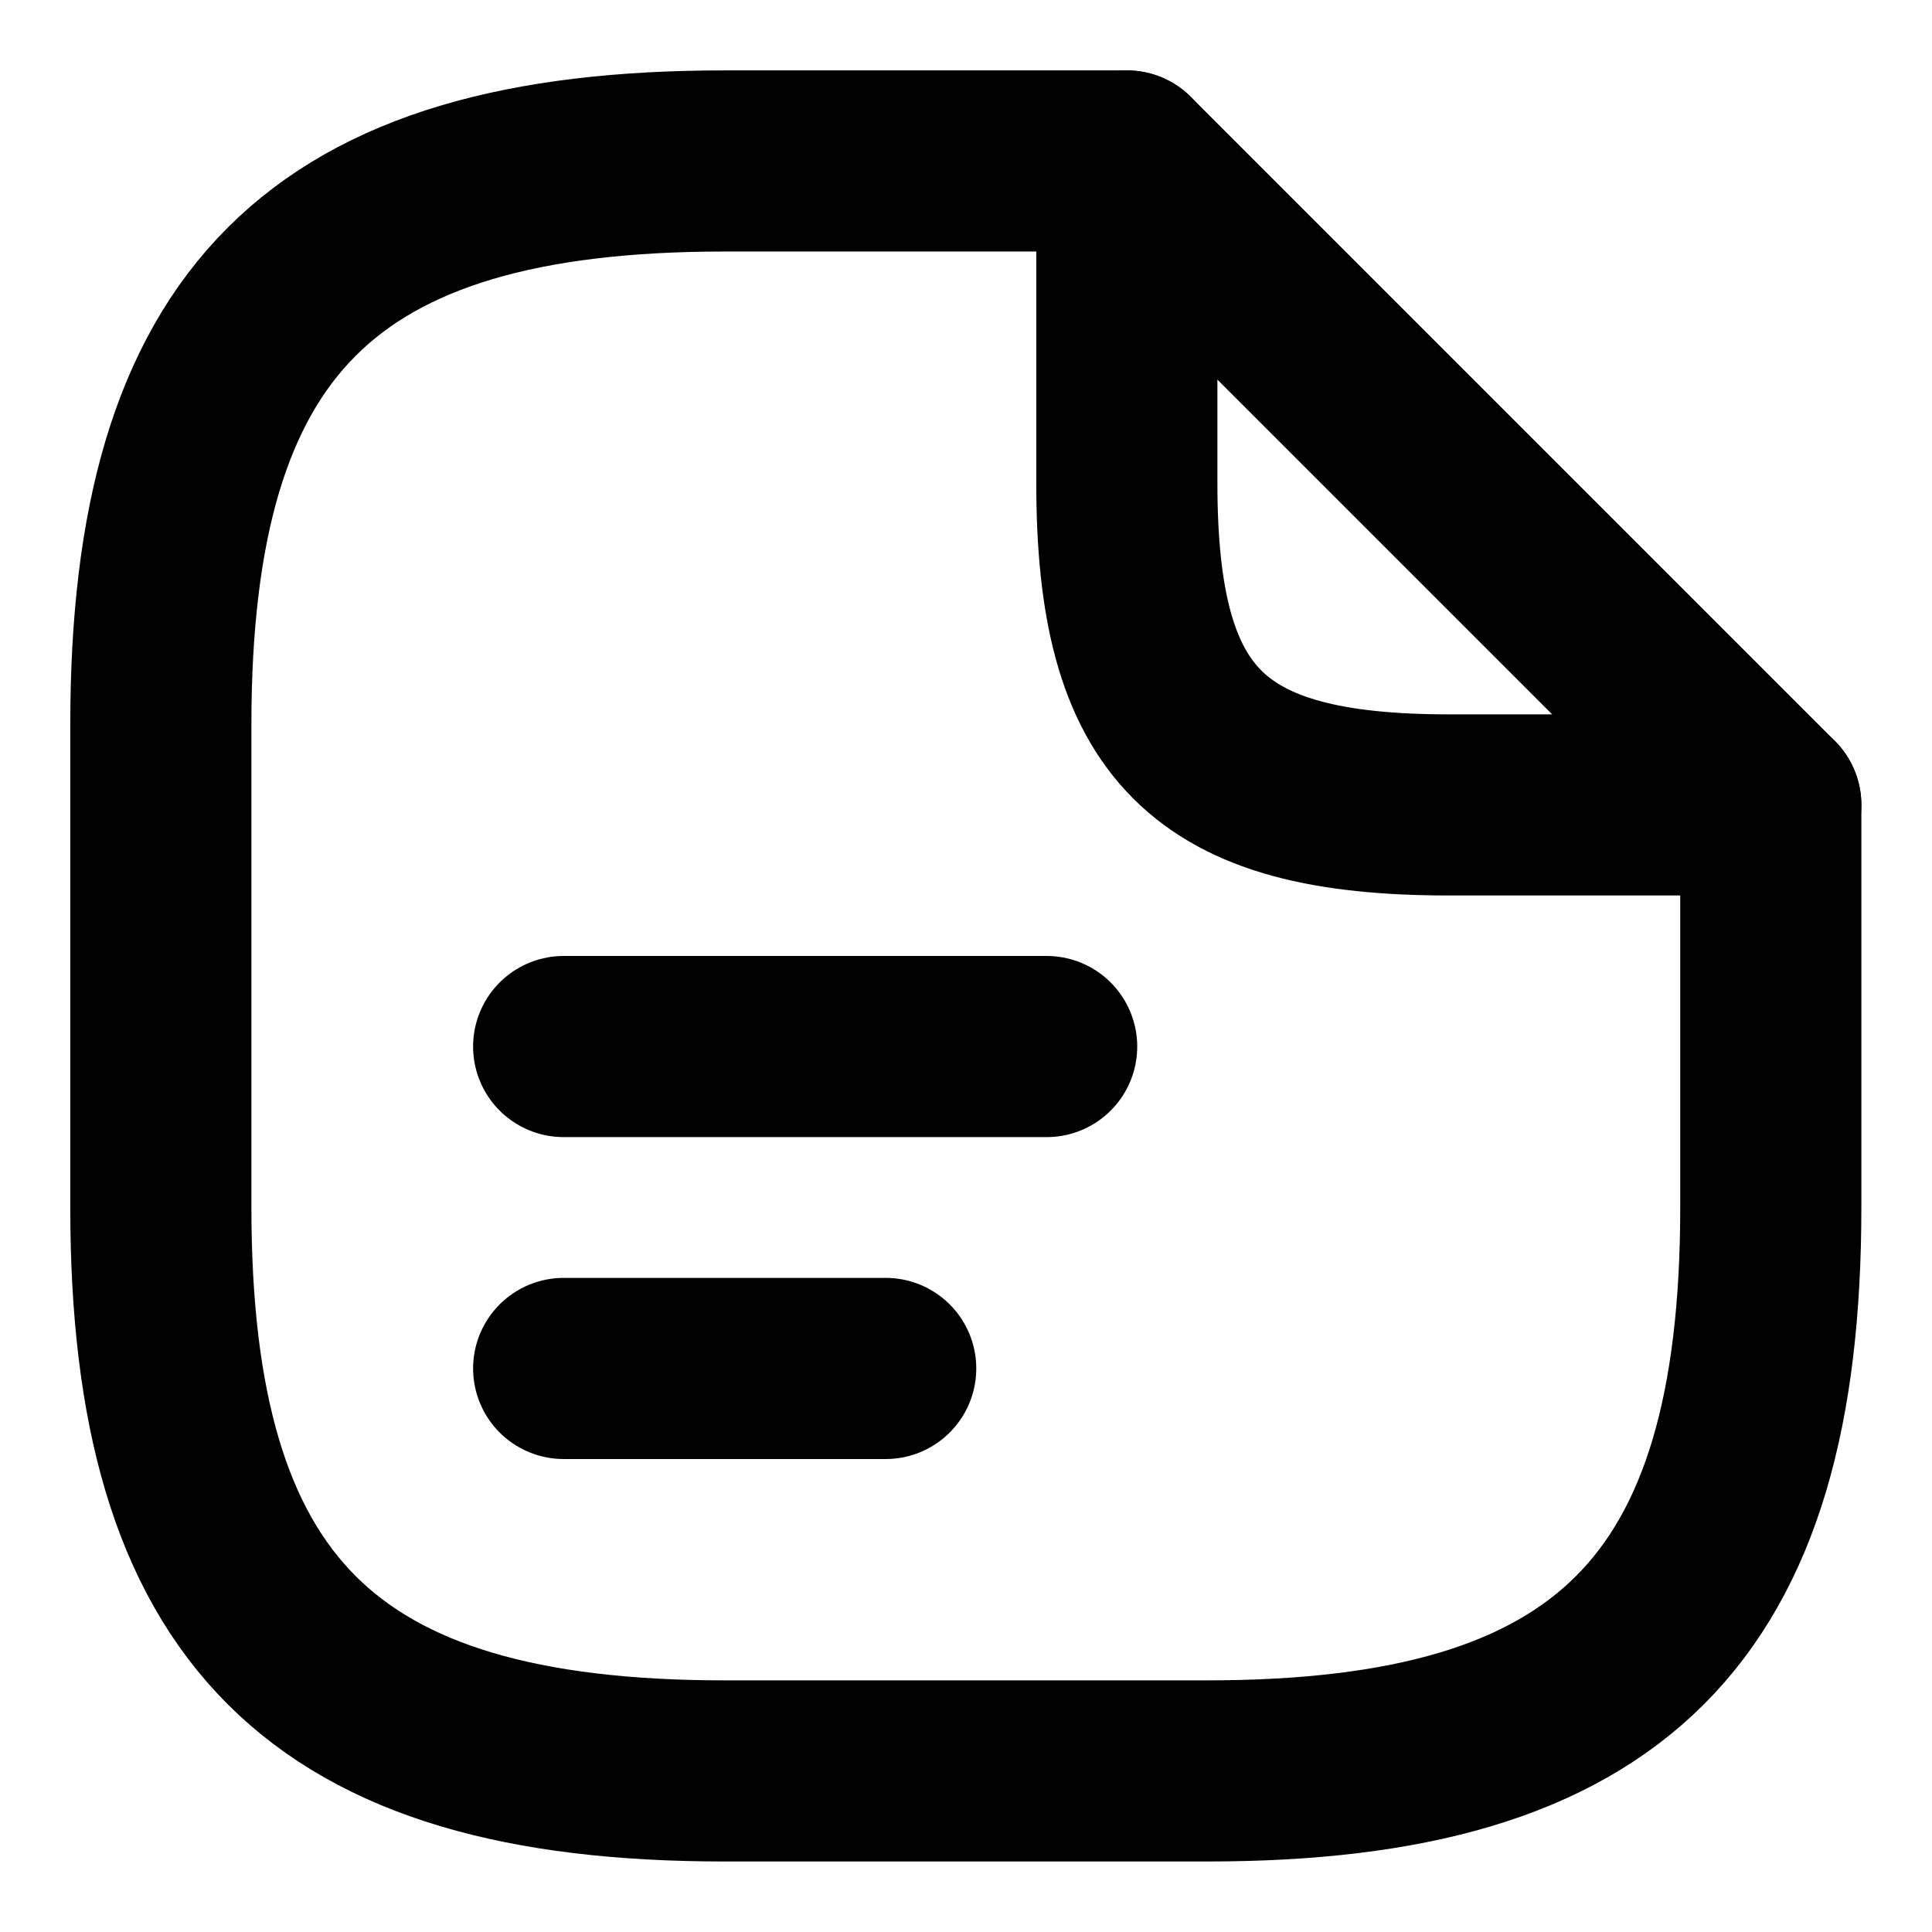
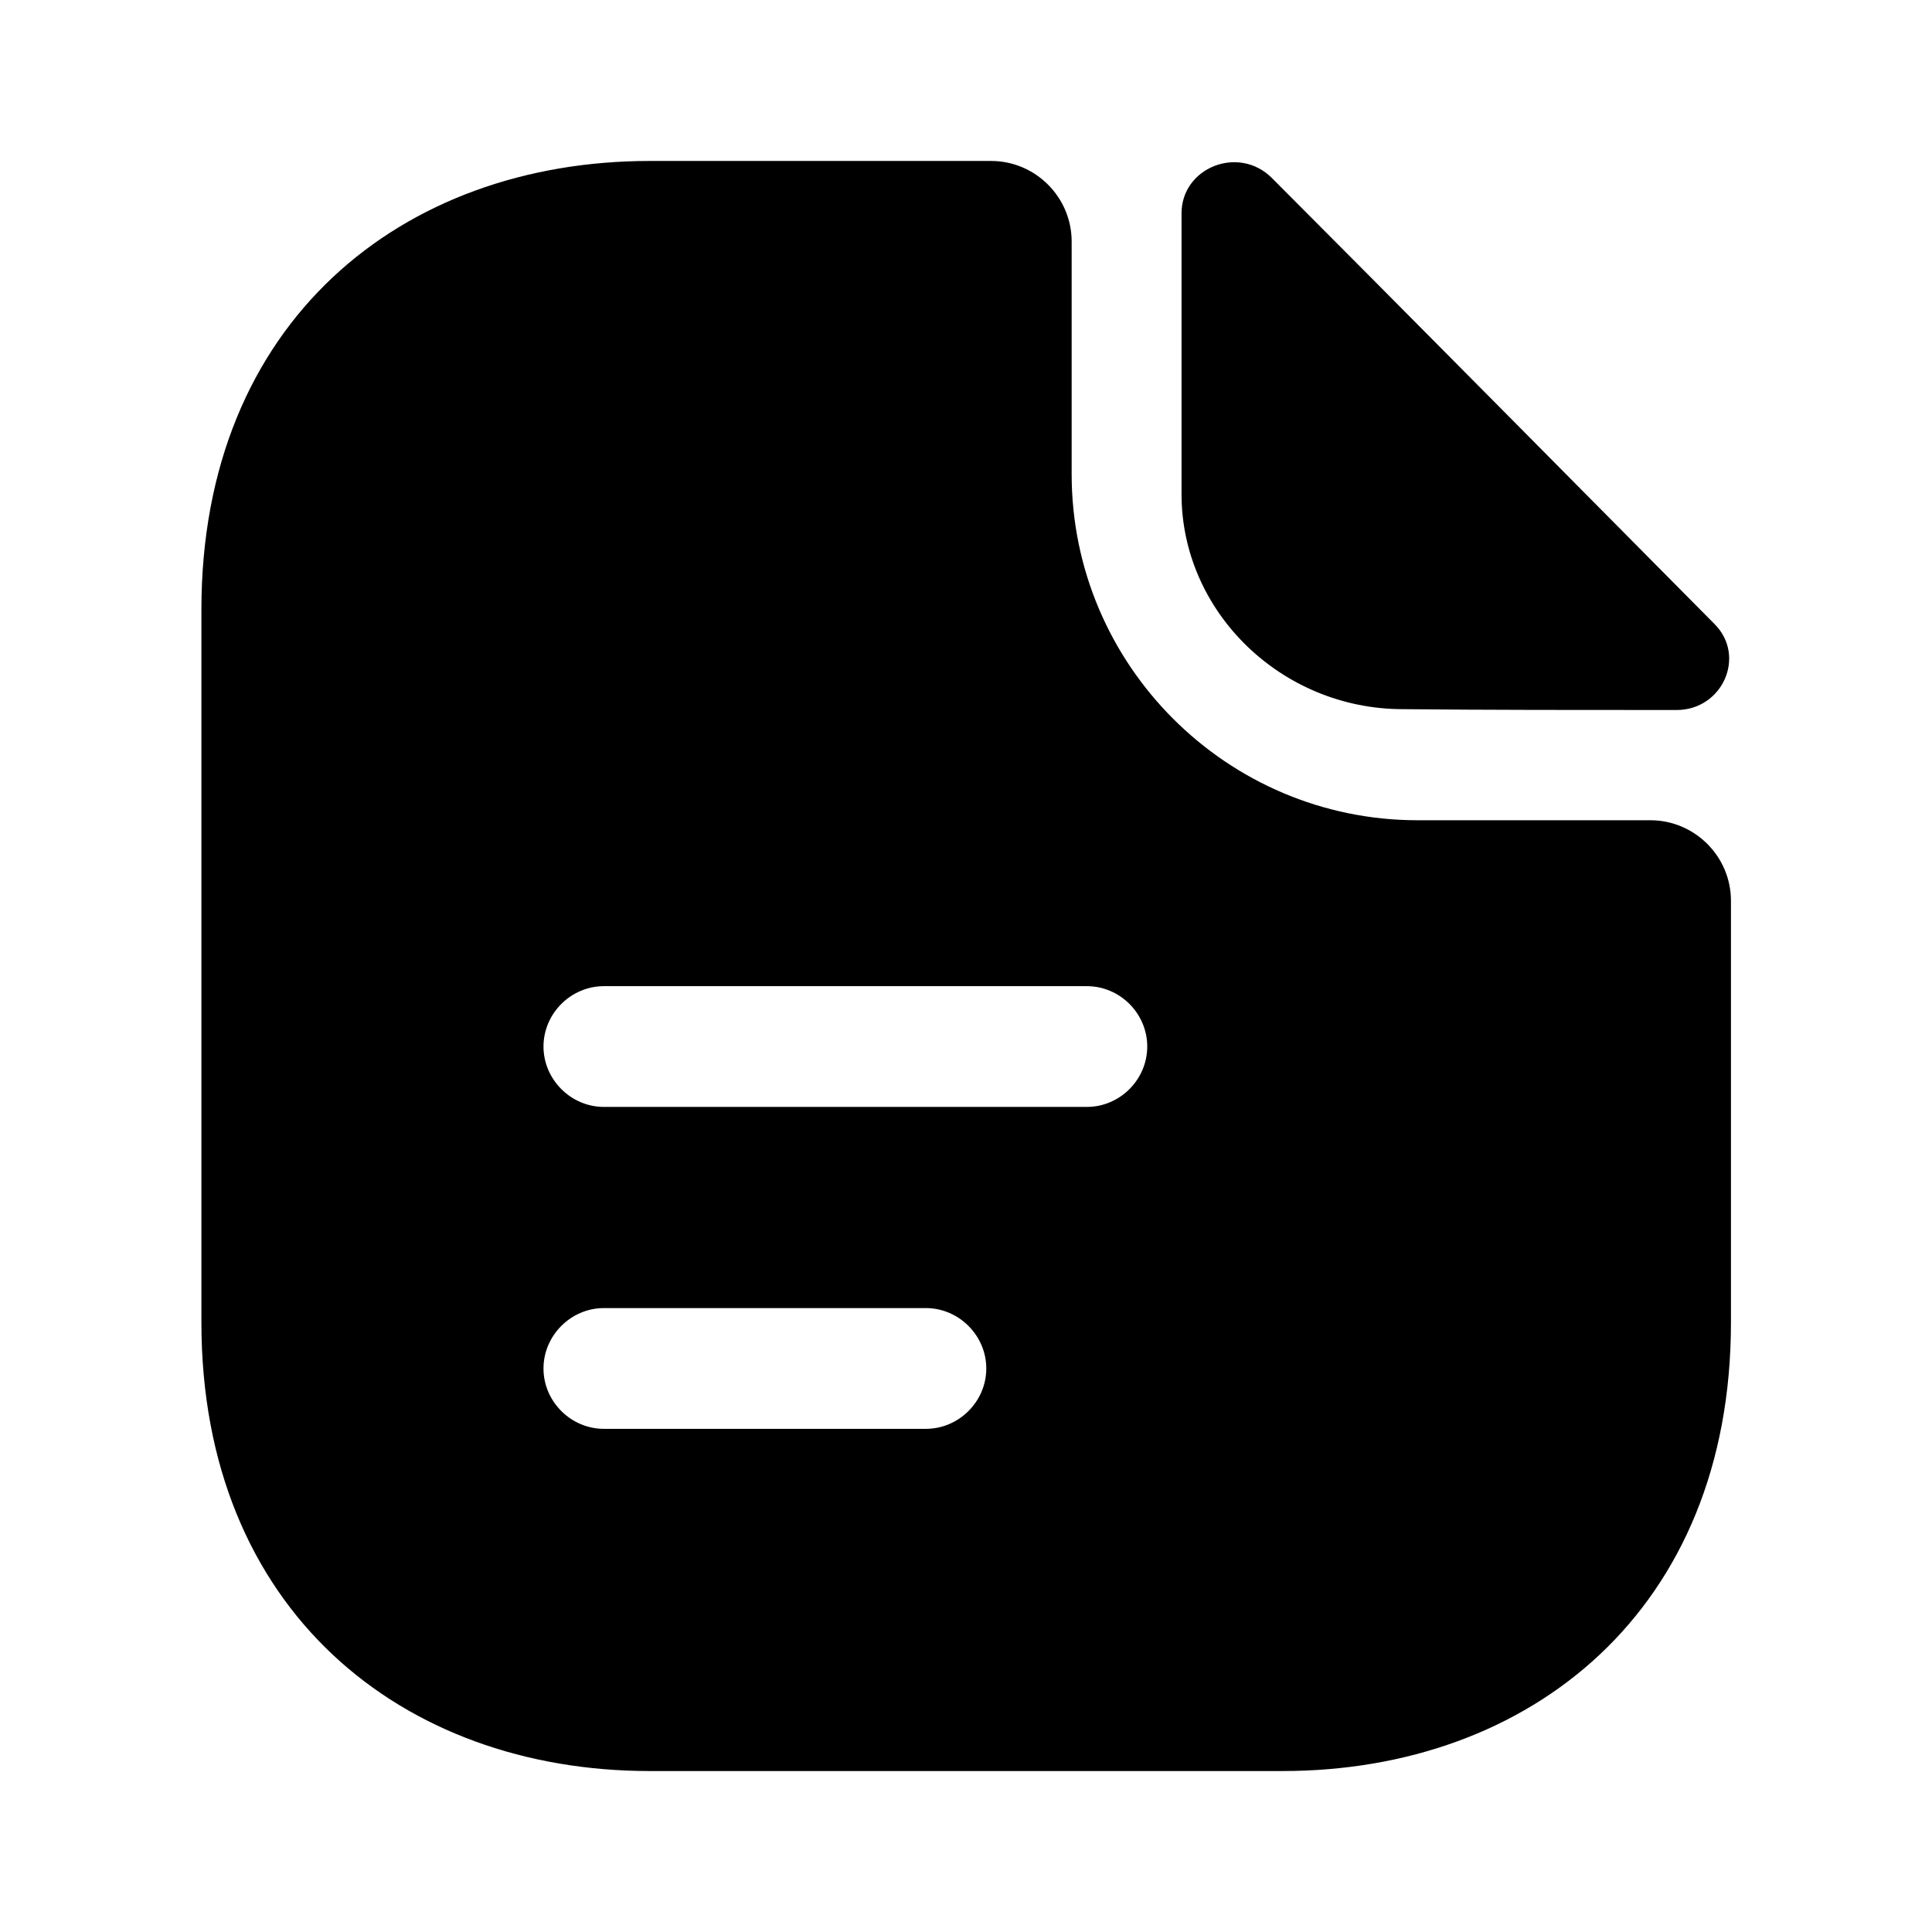
<svg xmlns="http://www.w3.org/2000/svg" viewBox="0 0 16 16" fill="none">
-   <path d="M14.665 6.666V10C14.665 13.333 13.332 14.666 9.999 14.666H5.999C2.665 14.666 1.332 13.333 1.332 10V6C1.332 2.666 2.665 1.333 5.999 1.333H9.332" stroke="currentColor" stroke-width="1.5" stroke-linecap="round" stroke-linejoin="round" />
-   <path d="M14.665 6.666H11.999C9.999 6.666 9.332 6 9.332 4V1.333L14.665 6.666Z" stroke="currentColor" stroke-width="1.5" stroke-linecap="round" stroke-linejoin="round" />
-   <path d="M4.668 8.667H8.668" stroke="currentColor" stroke-width="1.5" stroke-linecap="round" stroke-linejoin="round" />
-   <path d="M4.668 11.333H7.335" stroke="currentColor" stroke-width="1.5" stroke-linecap="round" stroke-linejoin="round" />
+   <path d="M10.532 1.473C10.258 1.2 9.785 1.387 9.785 1.767V4.093C9.785 5.067 10.612 5.873 11.618 5.873C12.252 5.88 13.132 5.88 13.885 5.88C14.265 5.88 14.465 5.433 14.198 5.167C13.239 4.2 11.518 2.46 10.532 1.473Z" fill="currentColor" />
+   <path d="M13.668 6.793H11.741C10.161 6.793 8.875 5.507 8.875 3.927V2C8.875 1.633 8.575 1.333 8.208 1.333H5.381C3.328 1.333 1.668 2.667 1.668 5.047V10.953C1.668 13.333 3.328 14.667 5.381 14.667H10.621C12.675 14.667 14.335 13.333 14.335 10.953V7.46C14.335 7.093 14.035 6.793 13.668 6.793ZM7.668 11.833H5.001C4.728 11.833 4.501 11.607 4.501 11.333C4.501 11.06 4.728 10.833 5.001 10.833H7.668C7.941 10.833 8.168 11.06 8.168 11.333C8.168 11.607 7.941 11.833 7.668 11.833ZM9.001 9.167H5.001C4.728 9.167 4.501 8.94 4.501 8.667C4.501 8.393 4.728 8.167 5.001 8.167H9.001C9.275 8.167 9.501 8.393 9.501 8.667C9.501 8.94 9.275 9.167 9.001 9.167Z" fill="currentColor" />
</svg>
